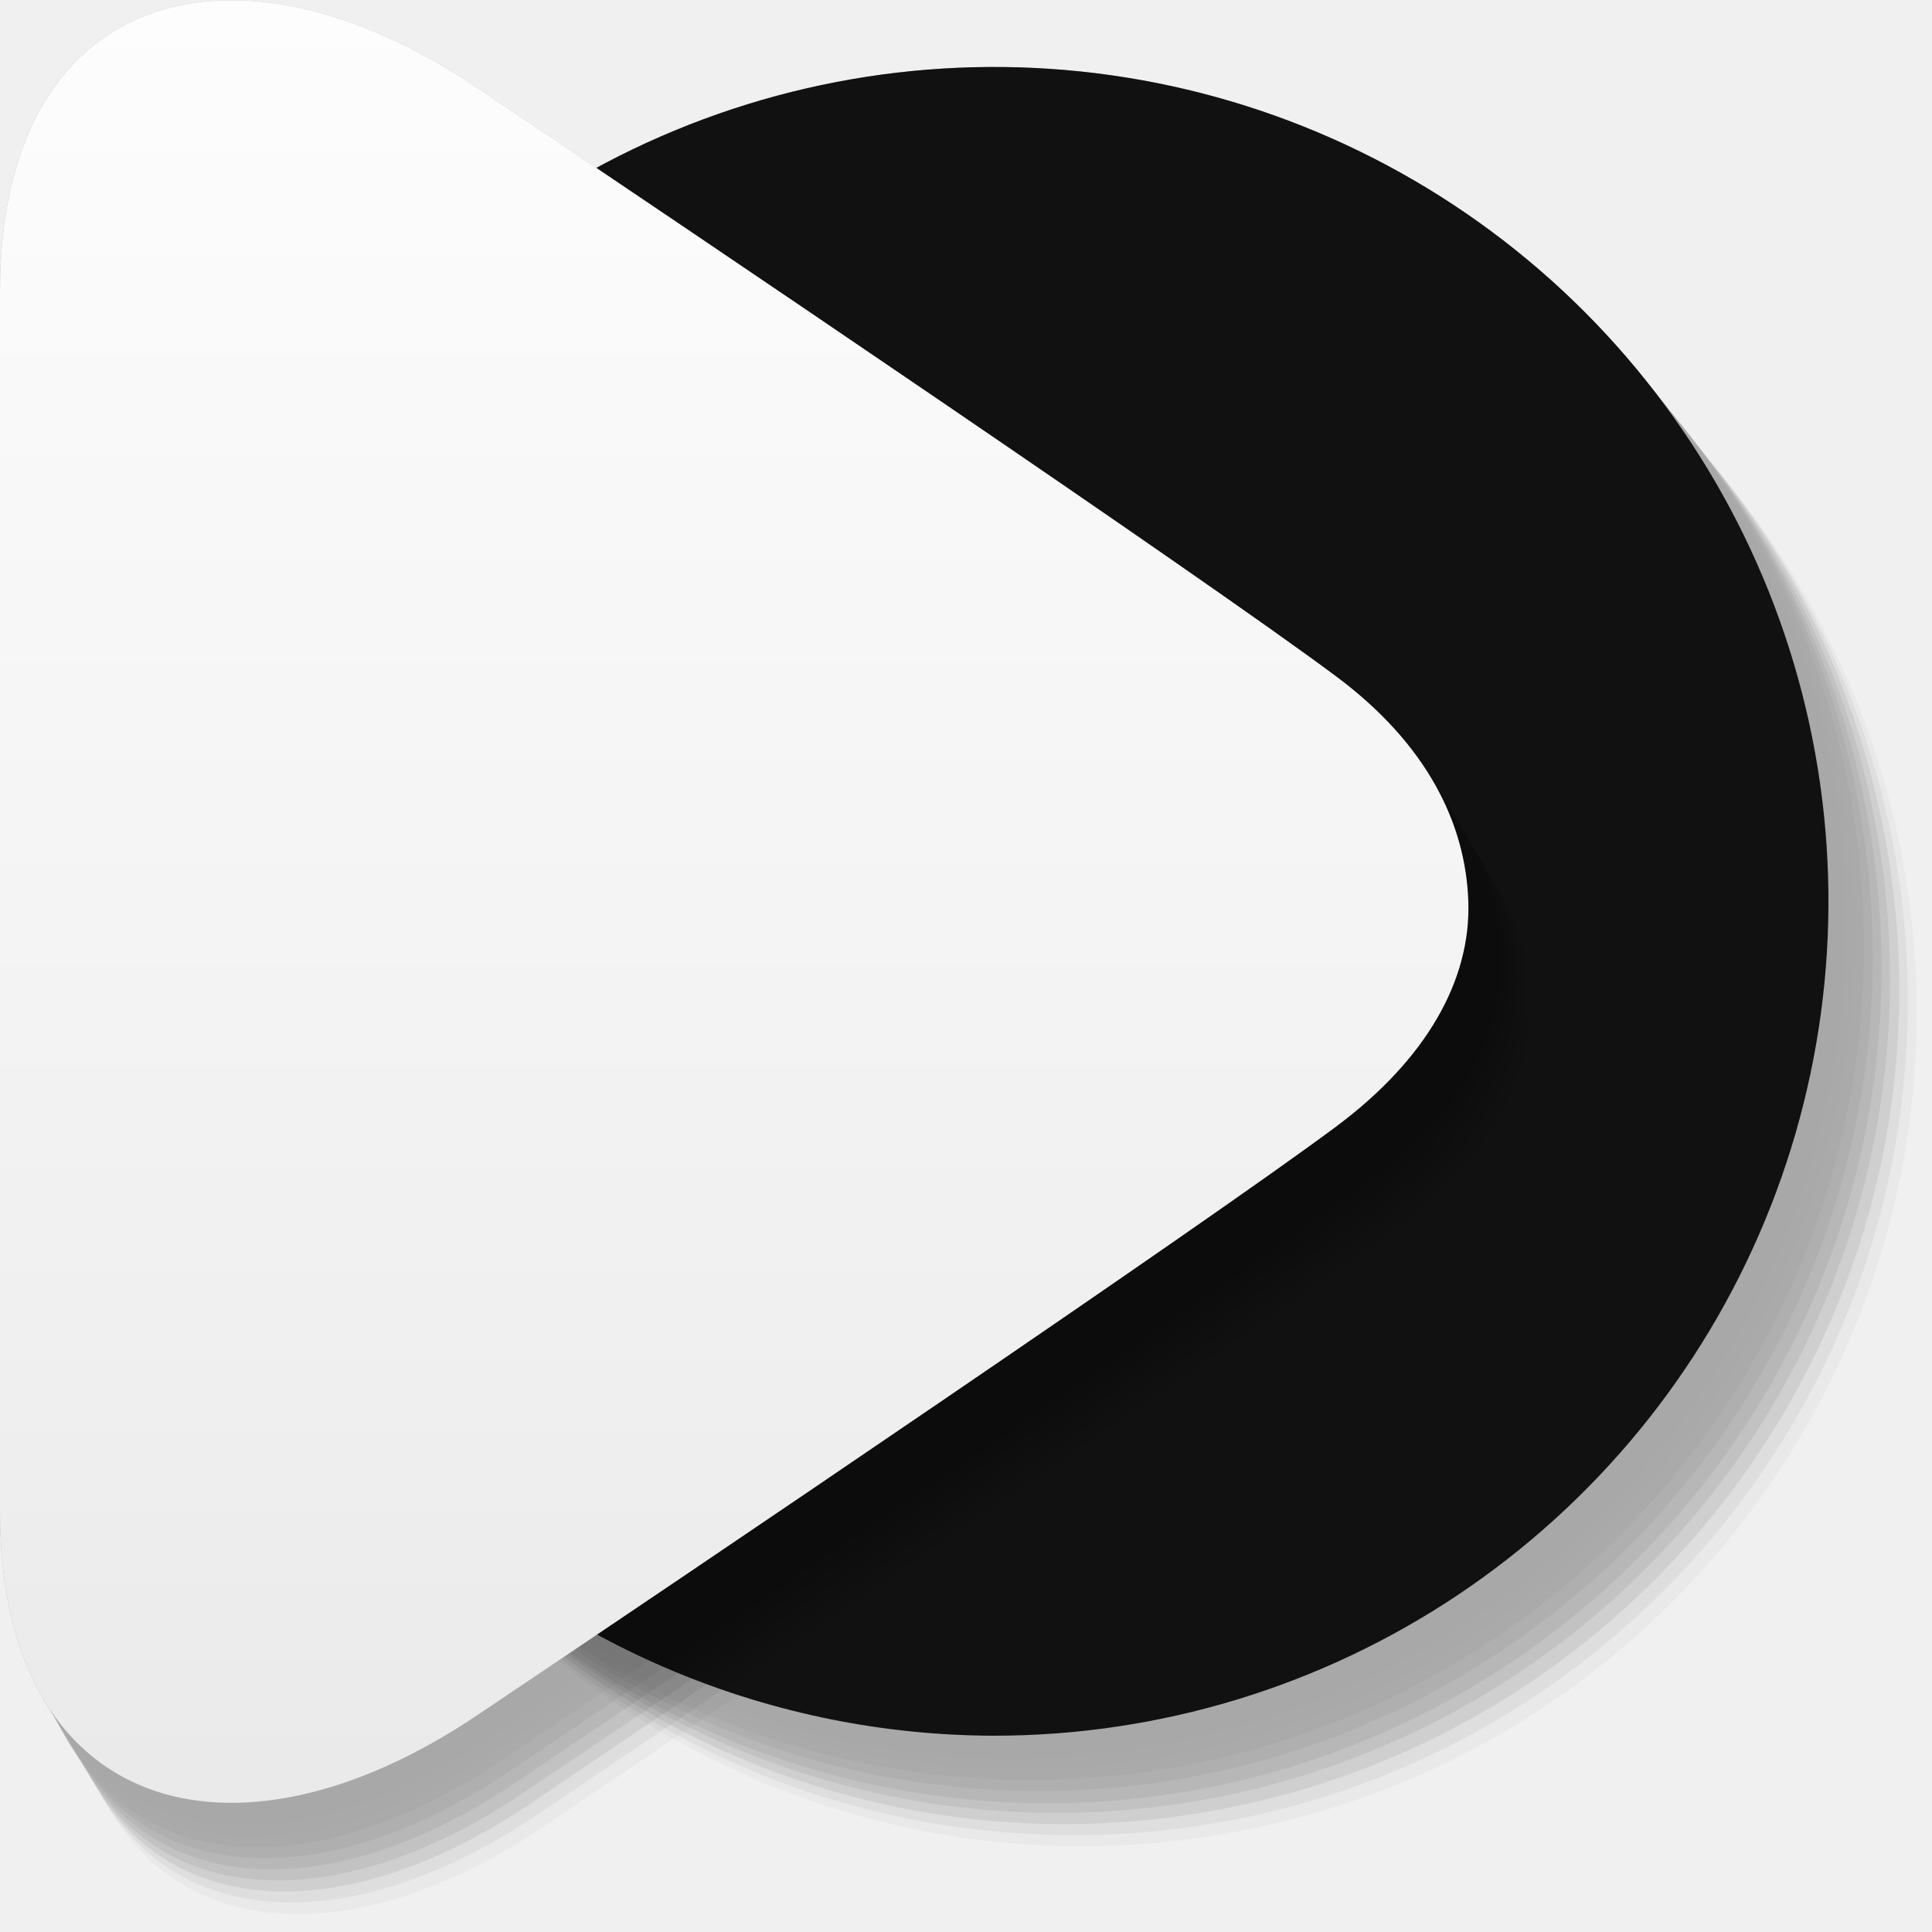
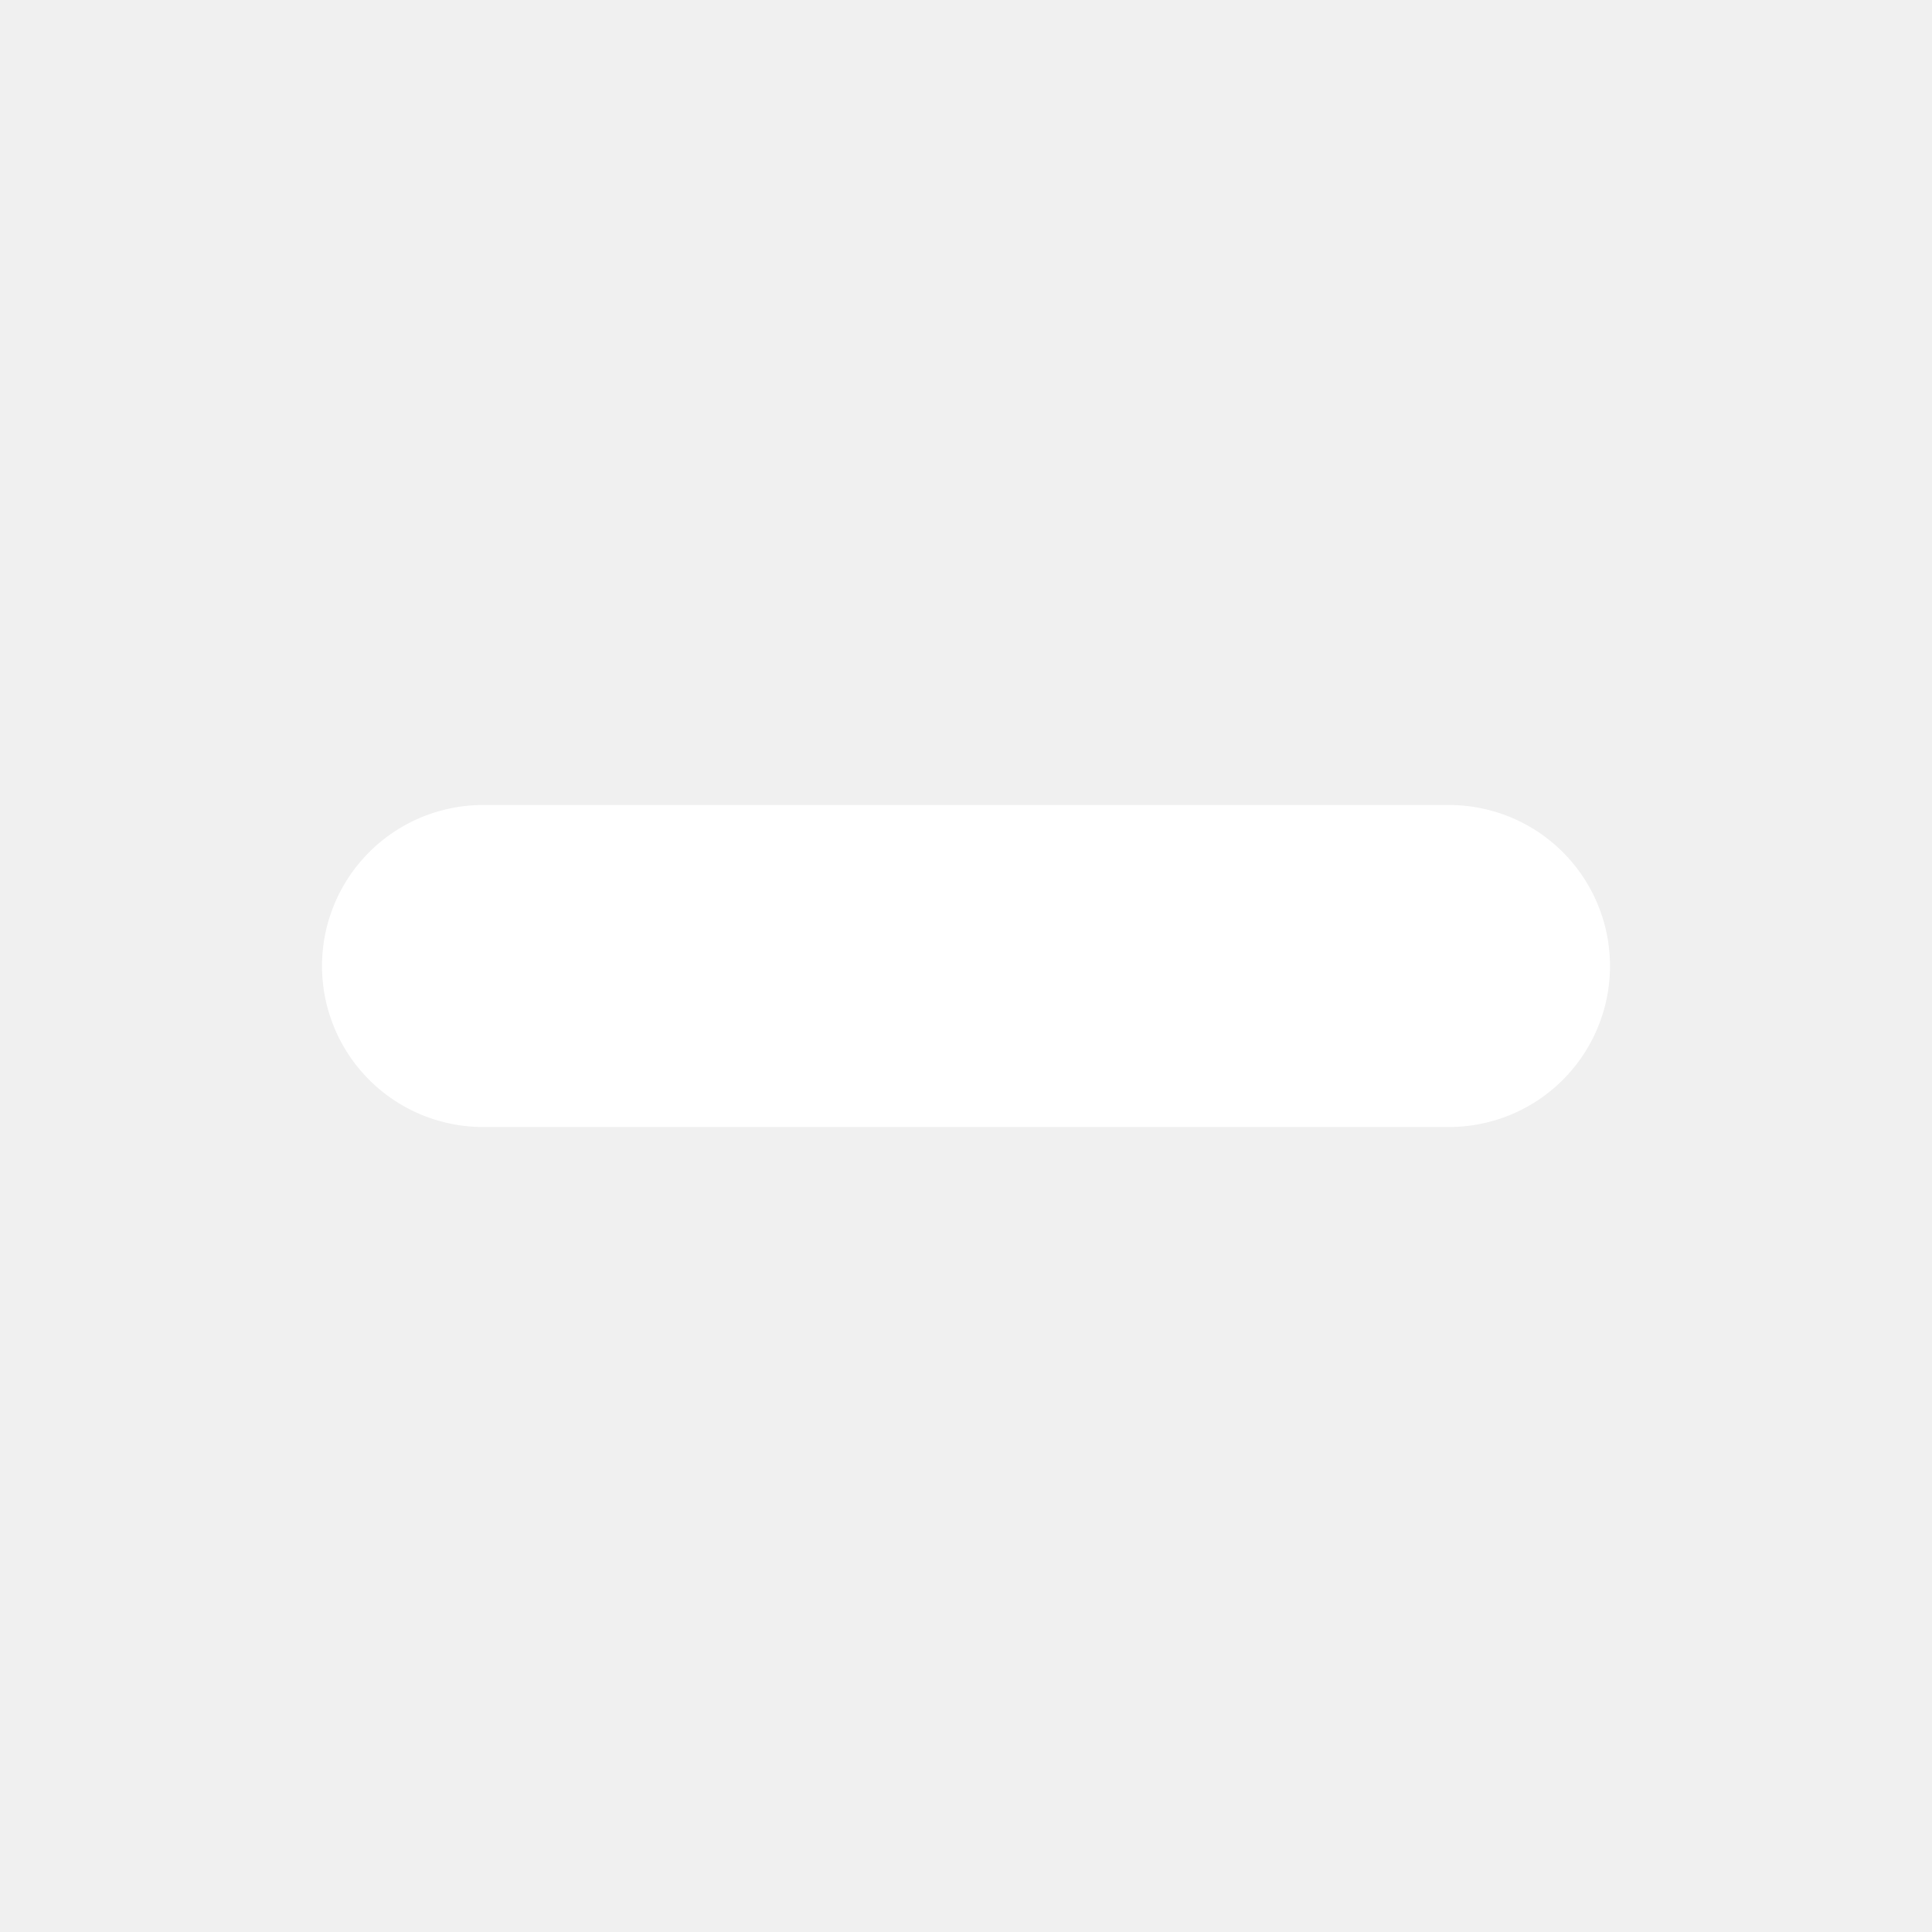
- <svg xmlns="http://www.w3.org/2000/svg" width="75" height="75" viewBox="0 0 75 75" fill="none">
-   <g clip-path="url(#clip0_1_2)">
-     <g opacity="0.3">
-       <path opacity="0.09" d="M49.361 70.821C66.778 66.768 77.612 49.362 73.559 31.945C69.506 14.527 52.1 3.693 34.683 7.746C17.265 11.8 6.431 29.205 10.484 46.623C14.537 64.04 31.943 74.874 49.361 70.821Z" fill="black" />
-       <path opacity="0.18" d="M41.68 71.24C59.563 71.24 74.06 56.743 74.06 38.86C74.06 20.977 59.563 6.48 41.68 6.48C23.797 6.48 9.3 20.977 9.3 38.86C9.3 56.743 23.797 71.24 41.68 71.24Z" fill="black" />
-       <path opacity="0.27" d="M47.088 70.292C64.687 67.119 76.382 50.279 73.209 32.68C70.036 15.081 53.197 3.386 35.597 6.559C17.998 9.732 6.303 26.571 9.476 44.17C12.649 61.77 29.488 73.465 47.088 70.292Z" fill="black" />
-       <path opacity="0.36" fill-rule="evenodd" clip-rule="evenodd" d="M41 70.38C47.404 70.378 53.663 68.477 58.987 64.918C64.31 61.359 68.459 56.301 70.908 50.384C73.357 44.468 73.997 37.957 72.747 31.677C71.496 25.396 68.411 19.628 63.883 15.1C59.354 10.573 53.584 7.49 47.303 6.241C41.023 4.993 34.513 5.635 28.596 8.086C22.68 10.537 17.624 14.687 14.066 20.012C10.509 25.336 8.61 31.596 8.61 38C8.626 46.585 12.044 54.813 18.115 60.882C24.186 66.951 32.415 70.367 41 70.38Z" fill="black" />
-       <path opacity="0.45" fill-rule="evenodd" clip-rule="evenodd" d="M40.65 70C47.054 70 53.315 68.101 58.641 64.544C63.966 60.987 68.118 55.931 70.571 50.014C73.023 44.098 73.667 37.588 72.421 31.306C71.174 25.024 68.093 19.252 63.567 14.721C59.041 10.19 53.274 7.102 46.993 5.847C40.713 4.593 34.202 5.229 28.283 7.674C22.363 10.12 17.302 14.265 13.738 19.586C10.174 24.907 8.268 31.166 8.26 37.57C8.263 46.163 11.675 54.404 17.747 60.484C23.82 66.564 32.057 69.987 40.65 70Z" fill="black" />
-       <path opacity="0.55" fill-rule="evenodd" clip-rule="evenodd" d="M40.3 69.53C46.707 69.532 52.97 67.634 58.298 64.076C63.626 60.518 67.778 55.46 70.232 49.542C72.685 43.624 73.328 37.111 72.079 30.827C70.83 24.544 67.746 18.771 63.217 14.24C58.687 9.71 52.916 6.624 46.633 5.373C40.349 4.123 33.836 4.763 27.917 7.215C21.998 9.666 16.939 13.817 13.379 19.144C9.82 24.471 7.92 30.733 7.92 37.14C7.936 45.724 11.352 53.952 17.421 60.022C23.489 66.093 31.716 69.511 40.3 69.53Z" fill="black" />
-       <path opacity="0.64" fill-rule="evenodd" clip-rule="evenodd" d="M40 69.1C46.405 69.094 52.664 67.189 57.987 63.627C63.309 60.064 67.456 55.003 69.903 49.084C72.35 43.165 72.987 36.654 71.734 30.373C70.481 24.092 67.394 18.323 62.863 13.796C58.332 9.269 52.56 6.188 46.278 4.94C39.996 3.693 33.485 4.336 27.568 6.788C21.651 9.241 16.594 13.392 13.037 18.718C9.479 24.044 7.58 30.305 7.58 36.71C7.596 45.301 11.018 53.535 17.095 59.606C23.172 65.678 31.409 69.092 40 69.1Z" fill="black" />
-       <path opacity="0.73" fill-rule="evenodd" clip-rule="evenodd" d="M39.62 68.67C46.026 68.67 52.288 66.77 57.615 63.211C62.941 59.652 67.093 54.594 69.544 48.675C71.996 42.757 72.637 36.244 71.388 29.961C70.138 23.678 67.053 17.907 62.523 13.377C57.993 8.847 52.222 5.762 45.939 4.512C39.656 3.263 33.143 3.904 27.225 6.356C21.306 8.807 16.248 12.959 12.689 18.285C9.13 23.612 7.23 29.874 7.23 36.28C7.243 44.866 10.66 53.097 16.731 59.169C22.803 65.24 31.034 68.657 39.62 68.67Z" fill="black" />
-       <path opacity="0.82" fill-rule="evenodd" clip-rule="evenodd" d="M39.27 68.24C45.677 68.242 51.94 66.344 57.268 62.786C62.596 59.228 66.749 54.17 69.202 48.252C71.655 42.334 72.297 35.821 71.049 29.537C69.8 23.253 66.716 17.481 62.187 12.95C57.657 8.42 51.886 5.334 45.603 4.083C39.319 2.833 32.806 3.473 26.887 5.925C20.968 8.376 15.909 12.527 12.349 17.854C8.79 23.181 6.89 29.443 6.89 35.85C6.906 44.434 10.322 52.662 16.391 58.732C22.459 64.803 30.686 68.222 39.27 68.24Z" fill="black" />
-       <path opacity="0.91" fill-rule="evenodd" clip-rule="evenodd" d="M38.93 67.81C45.336 67.81 51.598 65.91 56.925 62.351C62.251 58.792 66.403 53.734 68.855 47.815C71.306 41.897 71.947 35.384 70.698 29.101C69.448 22.818 66.363 17.047 61.833 12.517C57.303 7.987 51.532 4.902 45.249 3.652C38.966 2.403 32.453 3.044 26.535 5.496C20.616 7.947 15.558 12.099 11.999 17.425C8.44 22.752 6.54 29.014 6.54 35.42C6.556 44.005 9.973 52.235 16.044 58.306C22.115 64.376 30.345 67.794 38.93 67.81Z" fill="black" />
-       <path fill-rule="evenodd" clip-rule="evenodd" d="M38.59 67.38C44.997 67.38 51.259 65.48 56.586 61.921C61.913 58.361 66.064 53.302 68.515 47.383C70.967 41.464 71.608 34.951 70.357 28.667C69.106 22.384 66.02 16.613 61.49 12.083C56.959 7.554 51.187 4.47 44.903 3.221C38.619 1.973 32.106 2.615 26.188 5.068C20.27 7.521 15.212 11.675 11.654 17.002C8.096 22.33 6.198 28.593 6.2 35C6.218 43.584 9.637 51.81 15.708 57.879C21.778 63.948 30.006 67.364 38.59 67.38Z" fill="black" />
-     </g>
-     <path fill-rule="evenodd" clip-rule="evenodd" d="M38.59 67.38C44.997 67.38 51.259 65.48 56.586 61.921C61.913 58.361 66.064 53.302 68.515 47.383C70.967 41.464 71.608 34.951 70.357 28.667C69.106 22.384 66.02 16.613 61.49 12.083C56.959 7.554 51.187 4.47 44.903 3.221C38.619 1.973 32.106 2.615 26.188 5.068C20.27 7.521 15.212 11.675 11.654 17.002C8.096 22.33 6.198 28.593 6.2 35C6.218 43.584 9.637 51.81 15.708 57.879C21.778 63.948 30.006 67.364 38.59 67.38Z" fill="#111111" />
-     <g opacity="0.3">
-       <path opacity="0.09" fill-rule="evenodd" clip-rule="evenodd" d="M54.43 30.54C49.24 26.68 29.55 13.38 21.11 7.7C11.56 1.28 2.58 4 2.58 15.6V63C2.58 74.65 11.58 77.32 21.11 70.9C29.55 65.21 49.24 51.9 54.43 48.06C57.95 45.44 59.68 42.37 59.61 39.31C59.54 36.25 58 33.16 54.43 30.54Z" fill="black" />
-       <path opacity="0.18" fill-rule="evenodd" clip-rule="evenodd" d="M54.17 30.11C49 26.25 29.29 13 20.85 7.27C11.3 0.85 2.32 3.52 2.32 15.17V62.55C2.32 74.2 11.32 76.87 20.85 70.45C29.29 64.76 48.99 51.45 54.17 47.61C57.69 44.99 59.42 41.92 59.36 38.86C59.3 35.8 57.69 32.73 54.17 30.11Z" fill="black" />
-       <path opacity="0.27" fill-rule="evenodd" clip-rule="evenodd" d="M53.92 29.68C48.73 25.82 29 12.52 20.59 6.84C11.05 0.42 2.06 3.09 2.06 14.74V62.12C2.06 73.77 11.06 76.44 20.59 70.02C29 64.33 48.73 51 53.92 47.18C57.44 44.56 59.16 41.49 59.1 38.43C59.04 35.37 57.44 32.3 53.92 29.68Z" fill="black" />
-       <path opacity="0.36" fill-rule="evenodd" clip-rule="evenodd" d="M53.66 29.25C48.47 25.39 28.77 12.09 20.33 6.41C10.79 1.19209e-06 1.8 2.66 1.8 14.31V61.69C1.8 73.34 10.8 76.01 20.33 69.59C28.77 63.91 48.47 50.59 53.66 46.75C57.18 44.13 58.91 41.06 58.84 38C58.77 34.94 57.18 31.87 53.66 29.25Z" fill="black" />
-       <path opacity="0.45" fill-rule="evenodd" clip-rule="evenodd" d="M53.4 28.82C48.21 25 28.52 11.66 20.07 6C10.53 -0.44 1.55 2.23 1.55 13.88V61.26C1.55 72.91 10.55 75.58 20.07 69.16C28.52 63.48 48.21 50.16 53.4 46.32C56.92 43.7 58.65 40.63 58.58 37.57C58.51 34.51 56.92 31.44 53.4 28.82Z" fill="black" />
-       <path opacity="0.55" fill-rule="evenodd" clip-rule="evenodd" d="M53.14 28.39C48 24.53 28.26 11.24 19.82 5.55C10.27 -0.87 1.29 1.8 1.29 13.45V60.83C1.29 72.48 10.29 75.15 19.82 68.73C28.26 63.05 47.96 49.73 53.14 45.89C56.66 43.27 58.39 40.2 58.33 37.14C58.27 34.08 56.66 31 53.14 28.39Z" fill="black" />
-       <path opacity="0.64" fill-rule="evenodd" clip-rule="evenodd" d="M52.89 28C47.7 24.1 28 10.81 19.56 5.12C10 -1.3 1 1.37 1 13V60.4C1 72.05 10 74.72 19.53 68.3C27.97 62.62 47.67 49.3 52.86 45.46C56.38 42.84 58.1 39.77 58.04 36.71C57.98 33.65 56.41 30.58 52.89 28Z" fill="black" />
-       <path opacity="0.73" fill-rule="evenodd" clip-rule="evenodd" d="M52.63 27.53C47.44 23.67 27.74 10.38 19.3 4.7C9.76 -1.73 0.77 0.94 0.77 12.59V60C0.77 71.65 9.77 74.32 19.3 67.9C27.74 62.22 47.44 48.9 52.63 45.06C56.15 42.44 57.88 39.37 57.81 36.31C57.74 33.25 56.15 30.15 52.63 27.53Z" fill="black" />
-       <path opacity="0.82" fill-rule="evenodd" clip-rule="evenodd" d="M52.37 27.1C47.18 23.24 27.49 10 19 4.27C9.5 -2.16 0.52 0.51 0.52 12.16V59.54C0.52 71.19 9.52 73.86 19.04 67.44C27.49 61.76 47.18 48.44 52.37 44.6C55.89 41.98 57.62 38.91 57.55 35.85C57.48 32.79 55.89 29.73 52.37 27.1Z" fill="black" />
-       <path opacity="0.91" fill-rule="evenodd" clip-rule="evenodd" d="M52.11 26.67C46.92 22.81 27.23 9.52 18.79 3.84C9.24 -2.59 0.26 0.08 0.26 11.73V59.11C0.26 70.76 9.26 73.43 18.79 67.01C27.23 61.33 46.92 48.01 52.11 44.17C55.63 41.55 57.36 38.48 57.29 35.42C57.22 32.36 55.63 29.3 52.11 26.67Z" fill="black" />
-       <path fill-rule="evenodd" clip-rule="evenodd" d="M51.86 26.25C46.67 22.38 27 9.09 18.53 3.41C9 -3 0 -0.34 0 11.3V58.68C0 70.33 9 73 18.53 66.58C27 60.9 46.67 47.6 51.86 43.74C55.38 41.12 57.1 38.05 57 35C56.9 31.95 55.38 28.87 51.86 26.25Z" fill="black" />
-     </g>
-     <path fill-rule="evenodd" clip-rule="evenodd" d="M51.86 26.25C46.67 22.38 27 9.09 18.53 3.41C9 -3 0 -0.34 0 11.3V58.68C0 70.33 9 73 18.53 66.58C27 60.9 46.67 47.6 51.86 43.74C55.38 41.12 57.1 38.05 57 35C56.9 31.95 55.38 28.87 51.86 26.25Z" fill="url(#paint0_linear_1_2)" />
-   </g>
-   <defs>
-     <linearGradient id="paint0_linear_1_2" x1="28.52" y1="-7.9" x2="28.52" y2="196.2" gradientUnits="userSpaceOnUse">
-       <stop stop-color="white" />
-       <stop offset="0.29" stop-color="#F0F0F0" />
-       <stop offset="0.85" stop-color="#CAC9C9" />
-       <stop offset="1" stop-color="#BEBDBD" />
-     </linearGradient>
-     <clipPath id="clip0_1_2">
-       <rect width="74.75" height="74.71" fill="white" />
-     </clipPath>
-   </defs>
+ <svg xmlns="http://www.w3.org/2000/svg" width="12" height="12" viewBox="0 0 12 12" fill="none">
+   <path d="M3 6H9Z" fill="white" />
+   <path d="M3 6H9" stroke="white" stroke-width="2" stroke-linecap="round" />
</svg>
